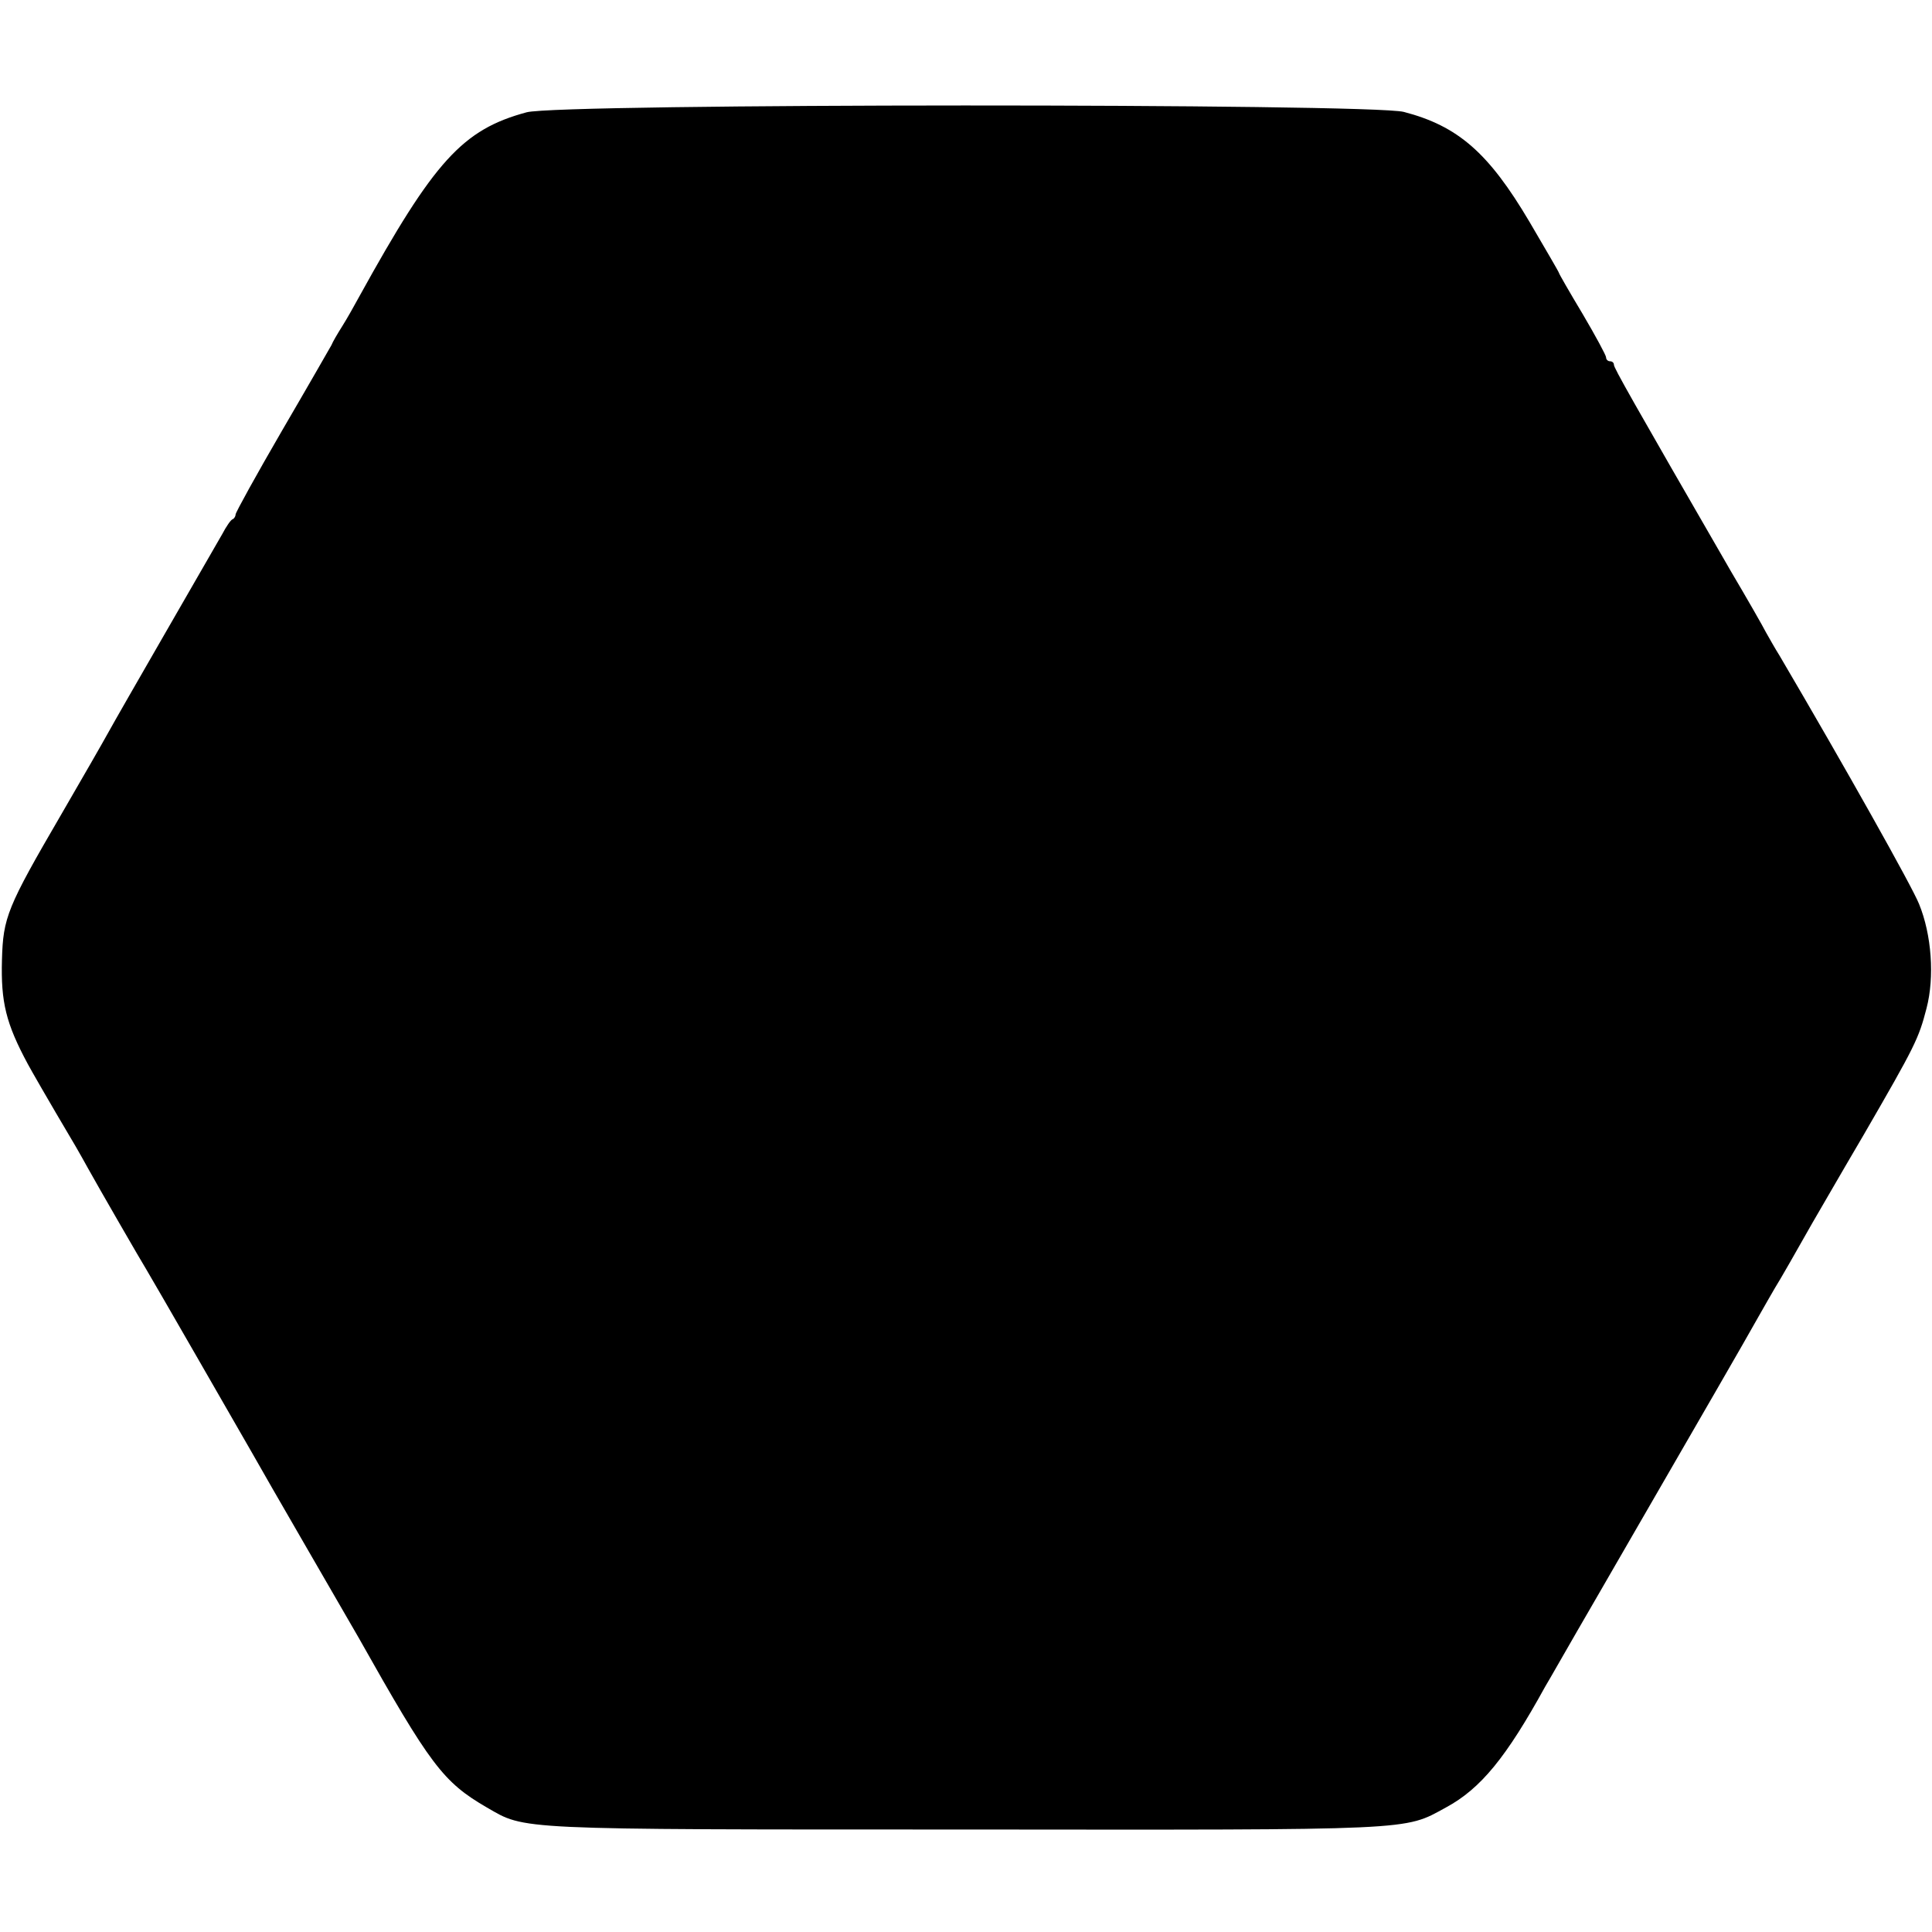
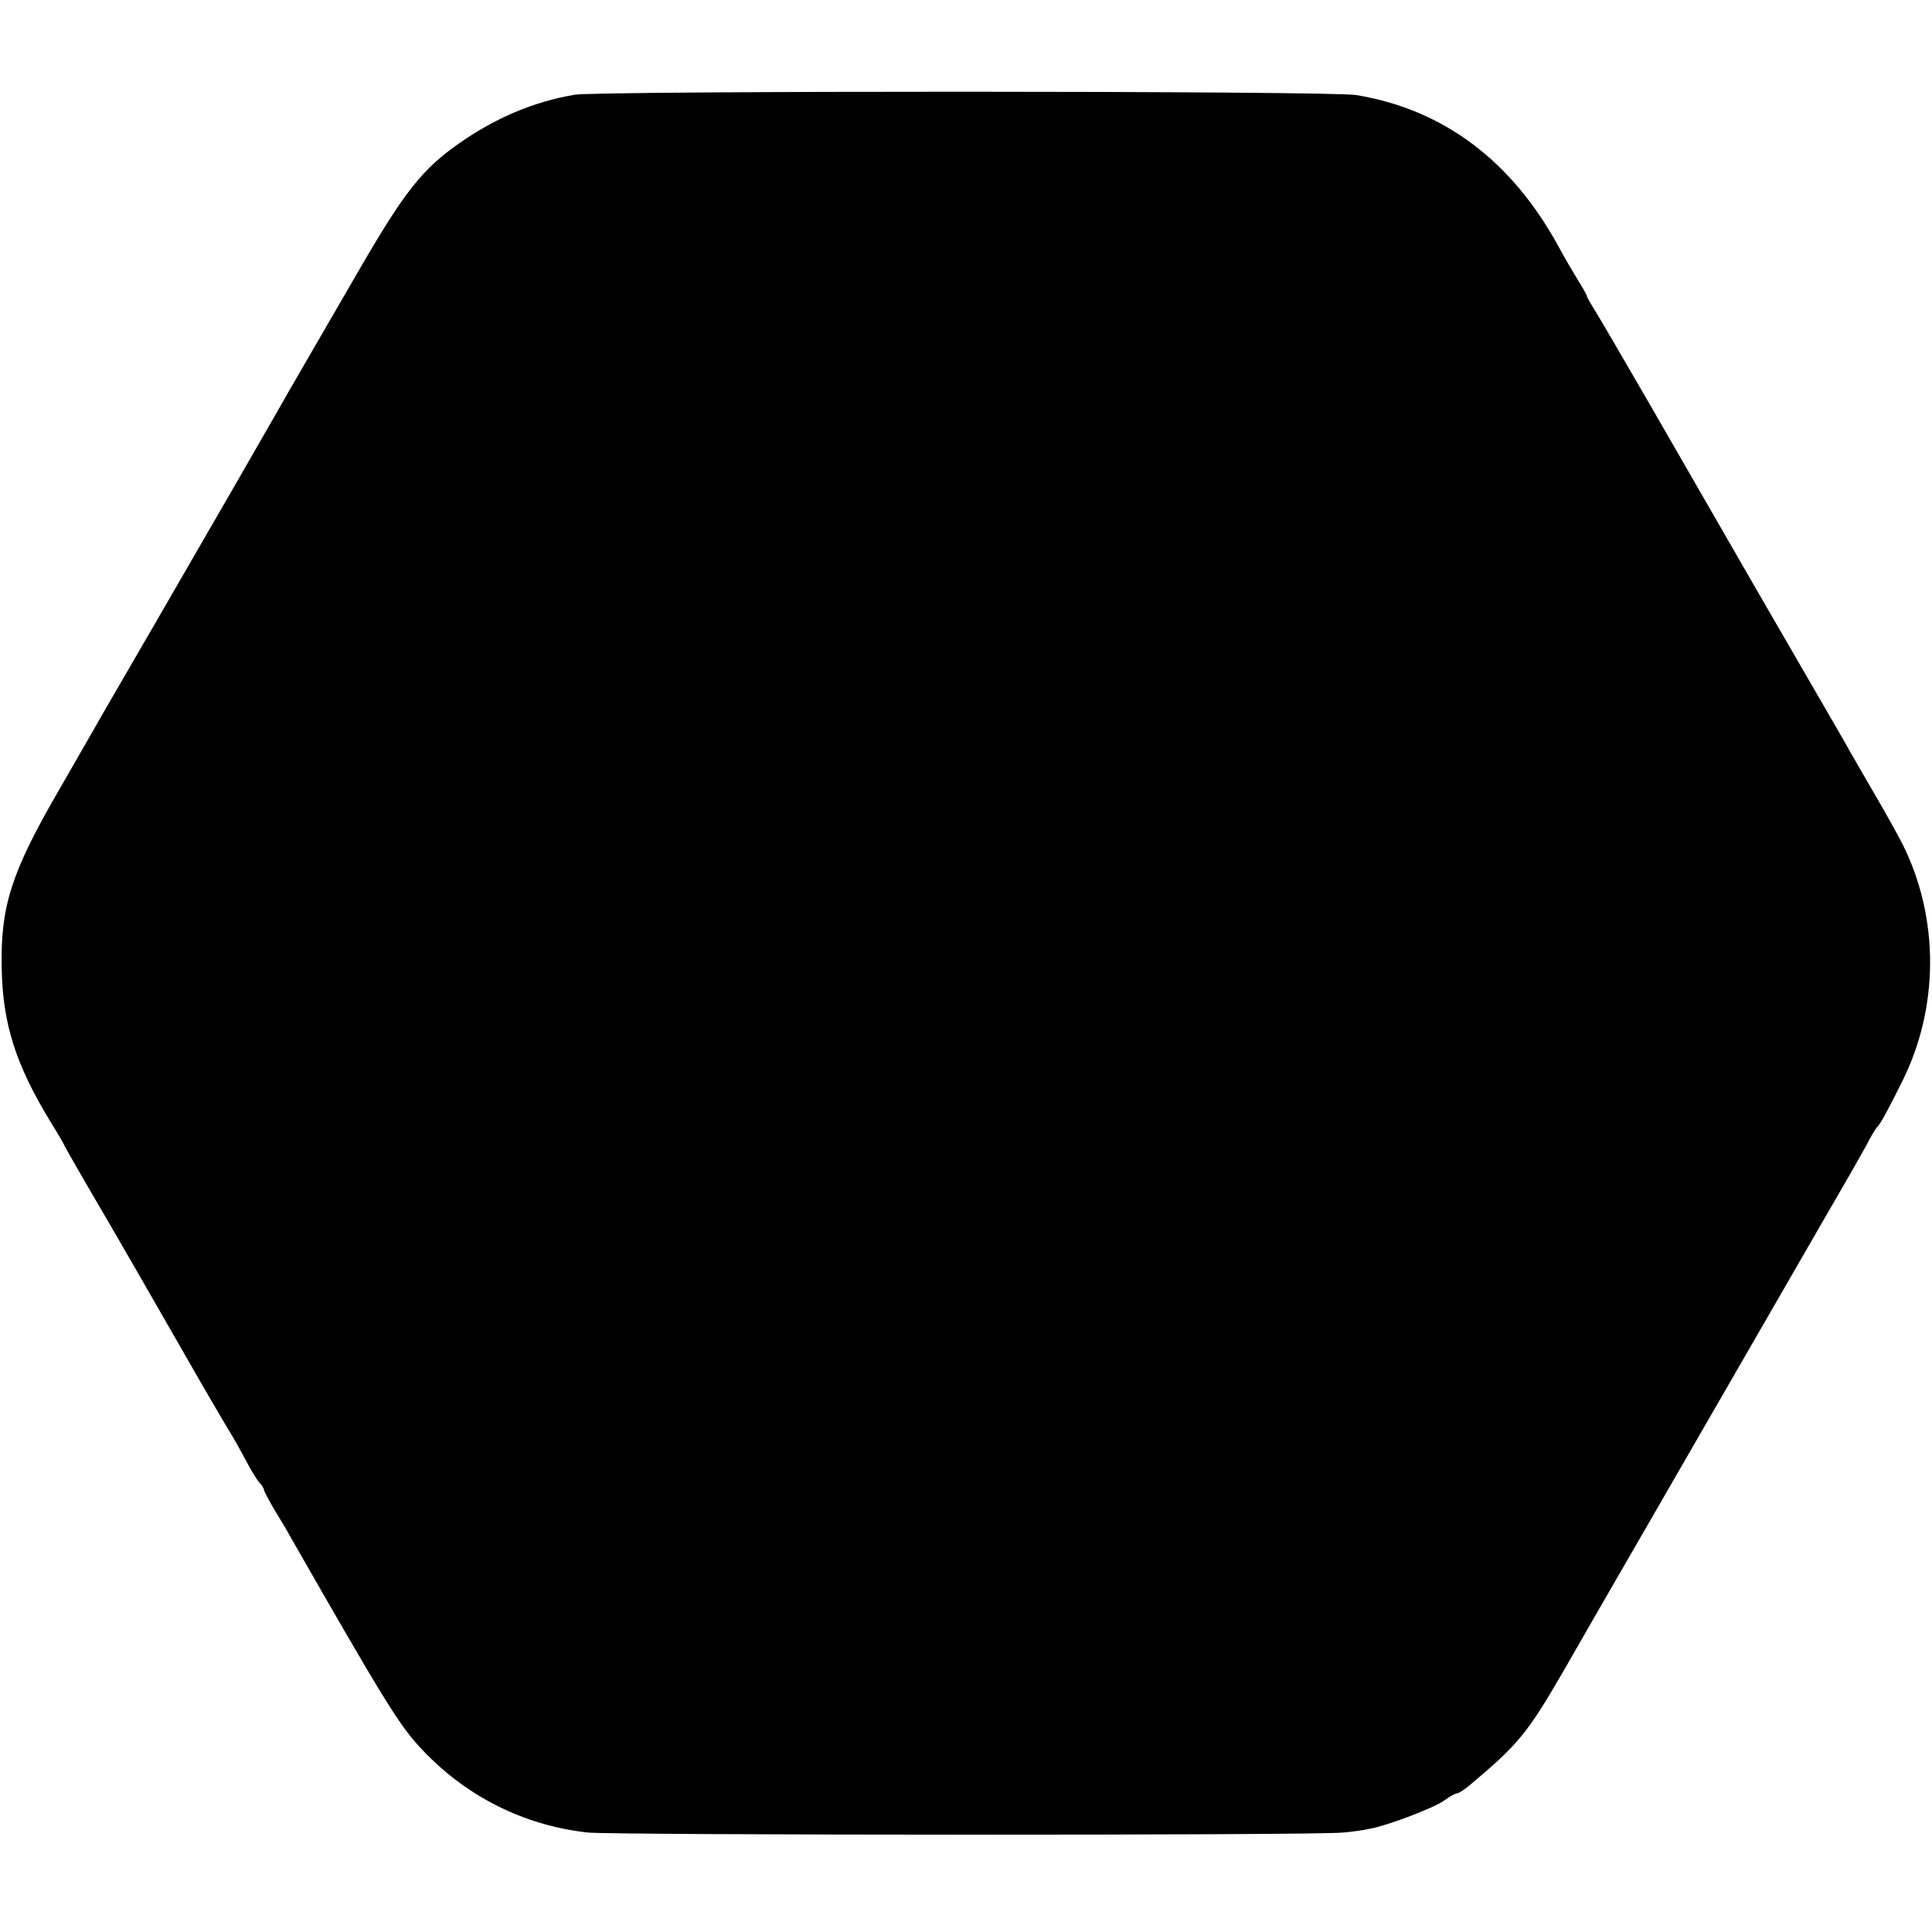
- <svg xmlns="http://www.w3.org/2000/svg" version="1.0" width="492pt" height="492pt" viewBox="0 0 492 492" preserveAspectRatio="xMidYMid meet">
-   <g transform="translate(0,492) scale(0.1,-0.1)" fill="#000000" stroke="none">
-     <path d="M1341 4634 c-163 -44 -235 -123 -426 -469 -12 -22 -31 -56 -43 -75 -12 -19 -25 -41 -28 -49 -4 -7 -60 -105 -126 -218 -65 -112 -118 -208 -118 -213 0 -4 -3 -10 -7 -12 -5 -1 -17 -19 -27 -38 -11 -19 -76 -132 -144 -250 -68 -118 -134 -233 -146 -255 -12 -22 -66 -116 -120 -209 -138 -237 -148 -262 -151 -370 -3 -108 10 -162 66 -266 7 -13 45 -80 122 -210 11 -19 25 -44 31 -55 26 -47 138 -241 147 -255 13 -21 240 -416 271 -470 14 -25 76 -133 138 -240 62 -107 122 -211 133 -230 183 -325 215 -368 327 -433 99 -57 63 -56 1216 -56 1157 -1 1118 -3 1226 56 89 48 154 128 253 308 7 11 63 110 127 220 316 547 370 640 415 720 19 33 38 67 43 75 11 17 60 103 95 165 13 22 71 123 131 225 132 228 140 245 160 322 21 80 13 188 -19 266 -18 45 -187 346 -355 632 -12 19 -27 46 -35 60 -7 14 -47 84 -89 155 -254 440 -298 518 -298 526 0 5 -4 9 -10 9 -5 0 -10 4 -10 10 0 5 -27 55 -60 111 -33 55 -60 102 -60 104 0 2 -34 60 -75 130 -104 176 -182 244 -320 280 -86 22 -2151 22 -2234 -1z" />
+ <svg xmlns="http://www.w3.org/2000/svg" version="1.0" width="571pt" height="571pt" viewBox="0 0 571 571" preserveAspectRatio="xMidYMid meet">
+   <g transform="translate(0,571) scale(0.1,-0.1)" fill="#000000" stroke="none">
+     <path d="M1698 5430 c-122 -21 -235 -69 -343 -145 -108 -76 -161 -144 -292 -370 -127 -219 -225 -388 -241 -417 -26 -46 -182 -317 -354 -614 -80 -138 -157 -271 -171 -295 -13 -24 -72 -125 -129 -225 -135 -234 -167 -335 -163 -516 3 -163 41 -284 144 -453 23 -37 41 -68 41 -70 0 -1 30 -54 66 -116 60 -101 269 -465 314 -544 26 -46 109 -188 120 -205 5 -8 21 -37 36 -65 14 -27 32 -57 40 -66 8 -8 14 -18 14 -22 0 -3 14 -30 31 -59 18 -29 40 -66 49 -83 274 -479 319 -552 382 -620 132 -143 305 -230 495 -251 76 -8 2162 -9 2233 0 25 2 60 7 78 11 51 9 189 61 221 84 16 12 33 21 38 21 4 0 22 11 38 25 143 120 170 153 278 340 41 72 150 261 242 420 92 160 261 452 375 650 114 198 217 376 228 395 11 19 33 58 48 85 14 28 29 52 33 55 7 6 31 49 71 130 112 221 112 487 3 705 -14 27 -49 91 -78 140 -29 50 -62 107 -74 128 -31 56 -42 73 -261 452 -111 193 -263 456 -337 585 -75 129 -146 252 -159 272 -13 21 -24 40 -24 43 0 3 -12 24 -27 48 -14 23 -40 67 -56 97 -139 255 -340 406 -598 449 -77 13 -2235 13 -2311 1z" />
  </g>
</svg>
